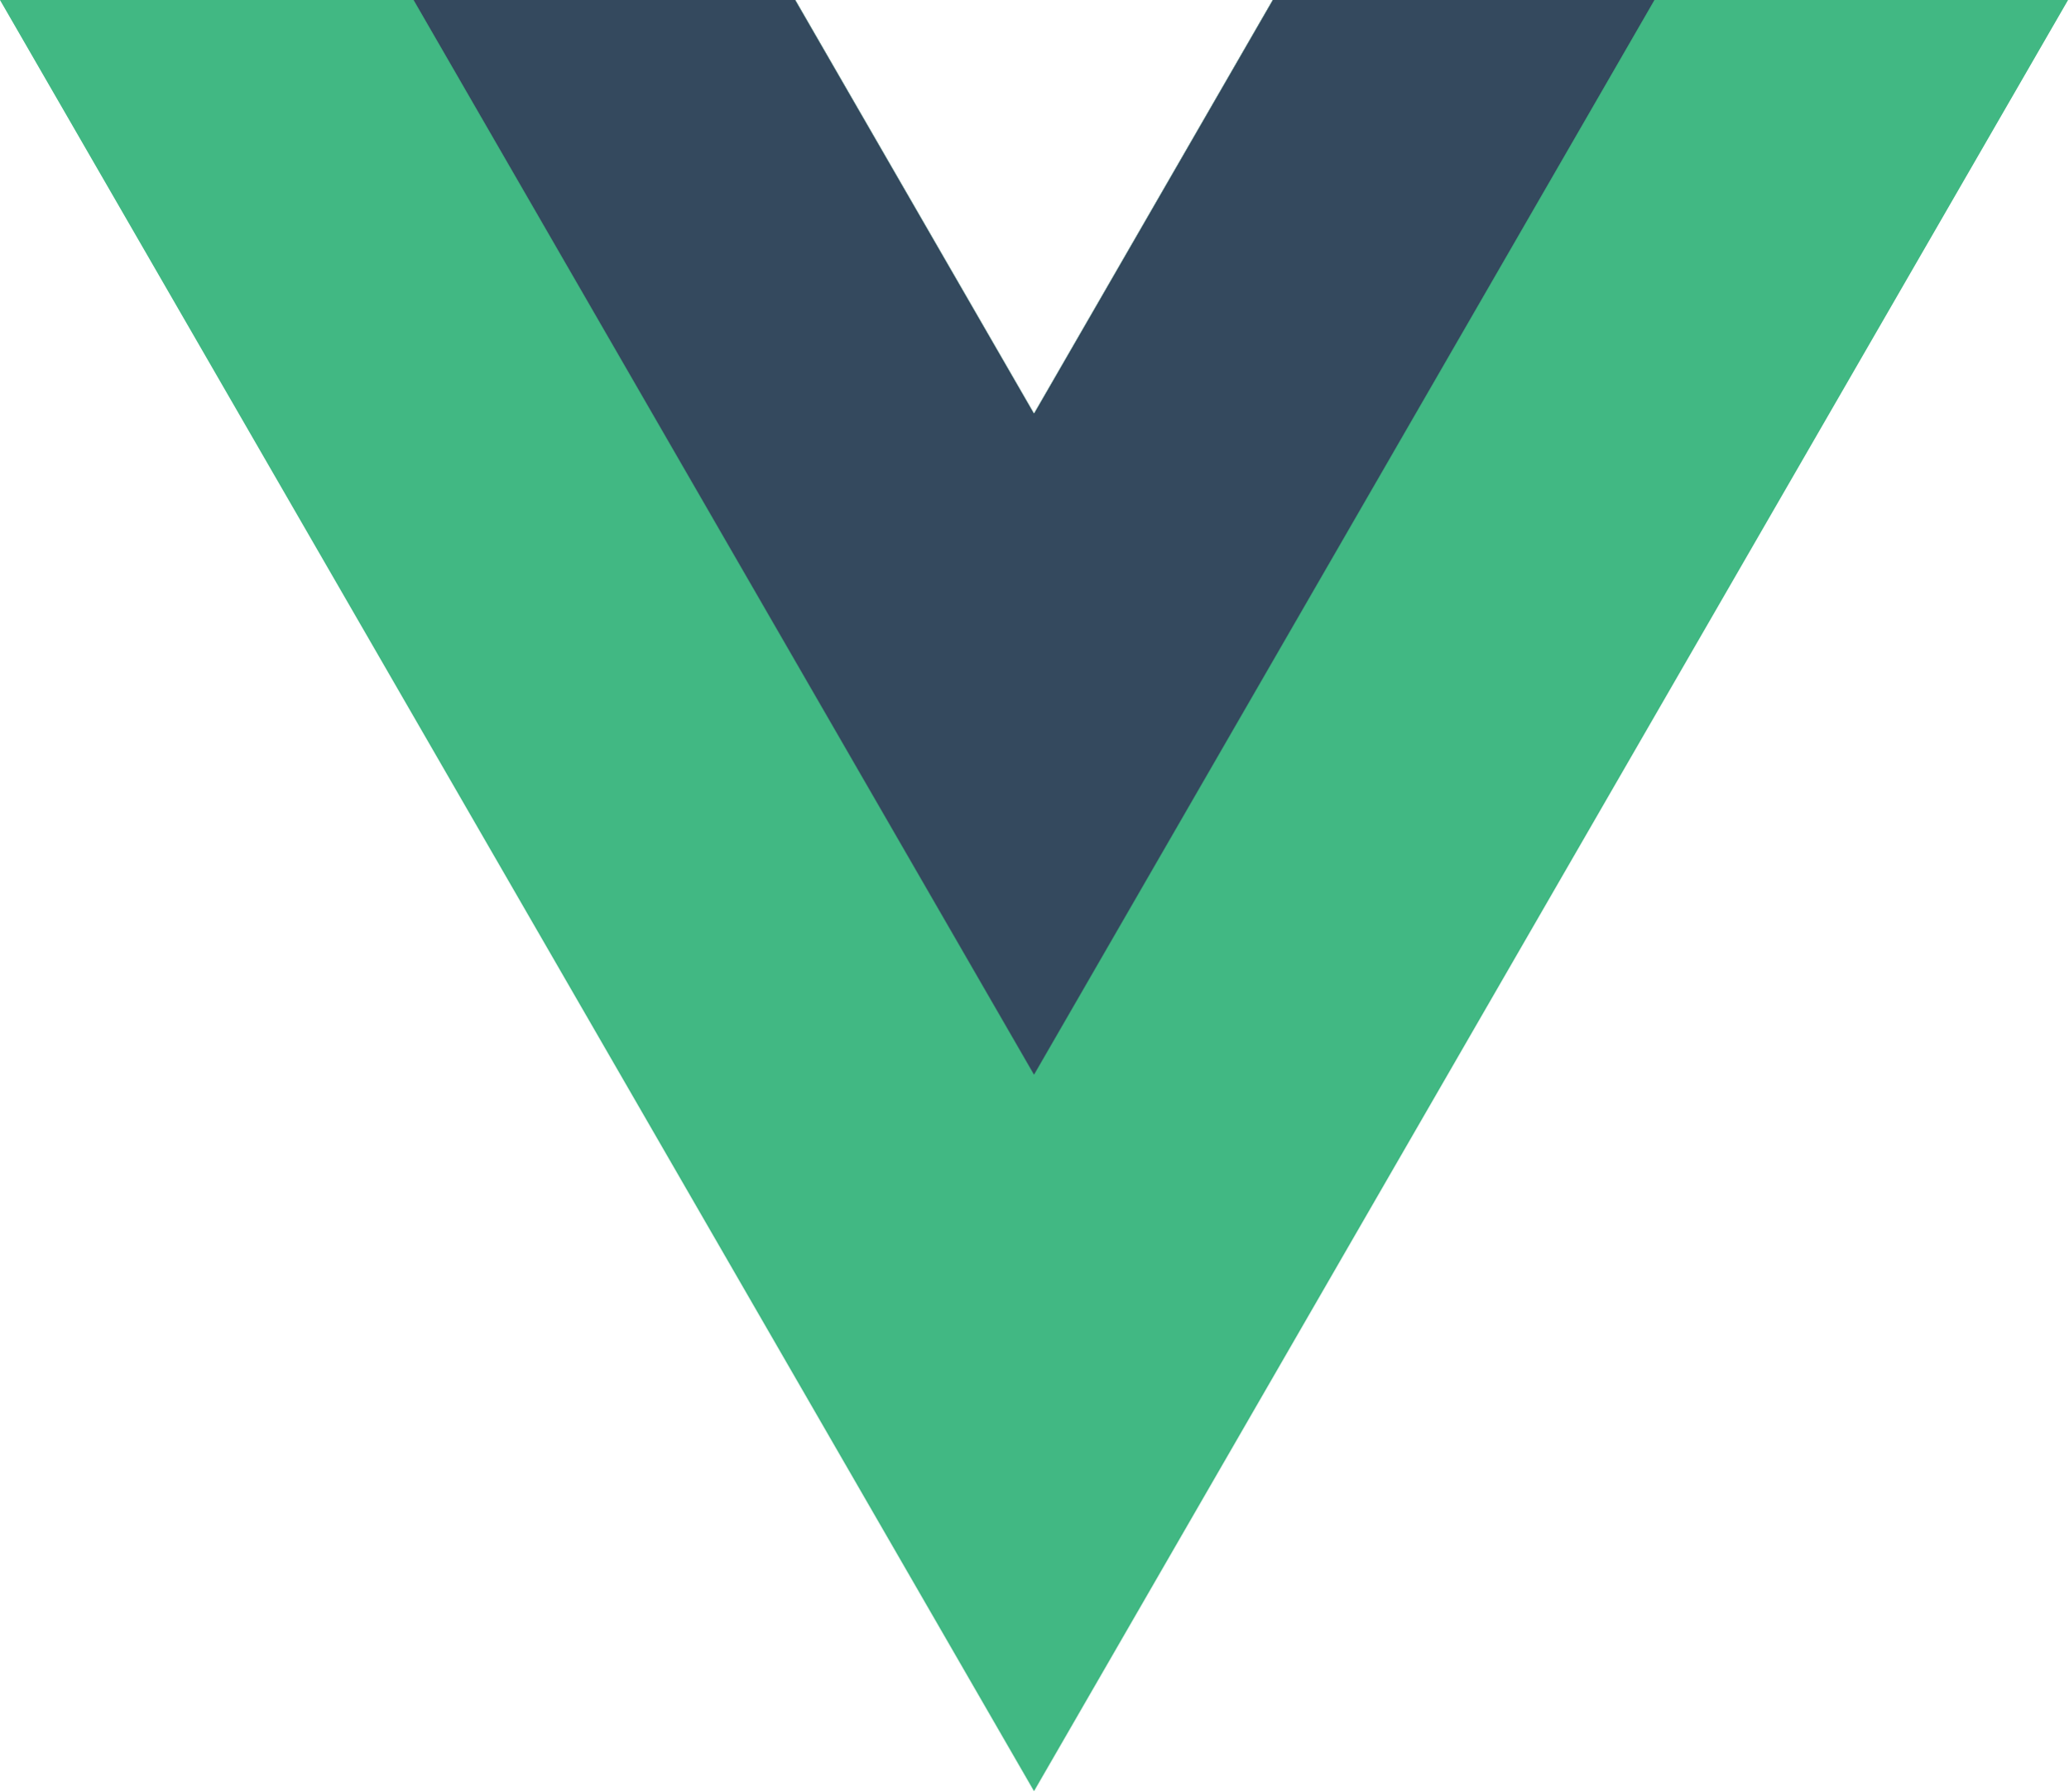
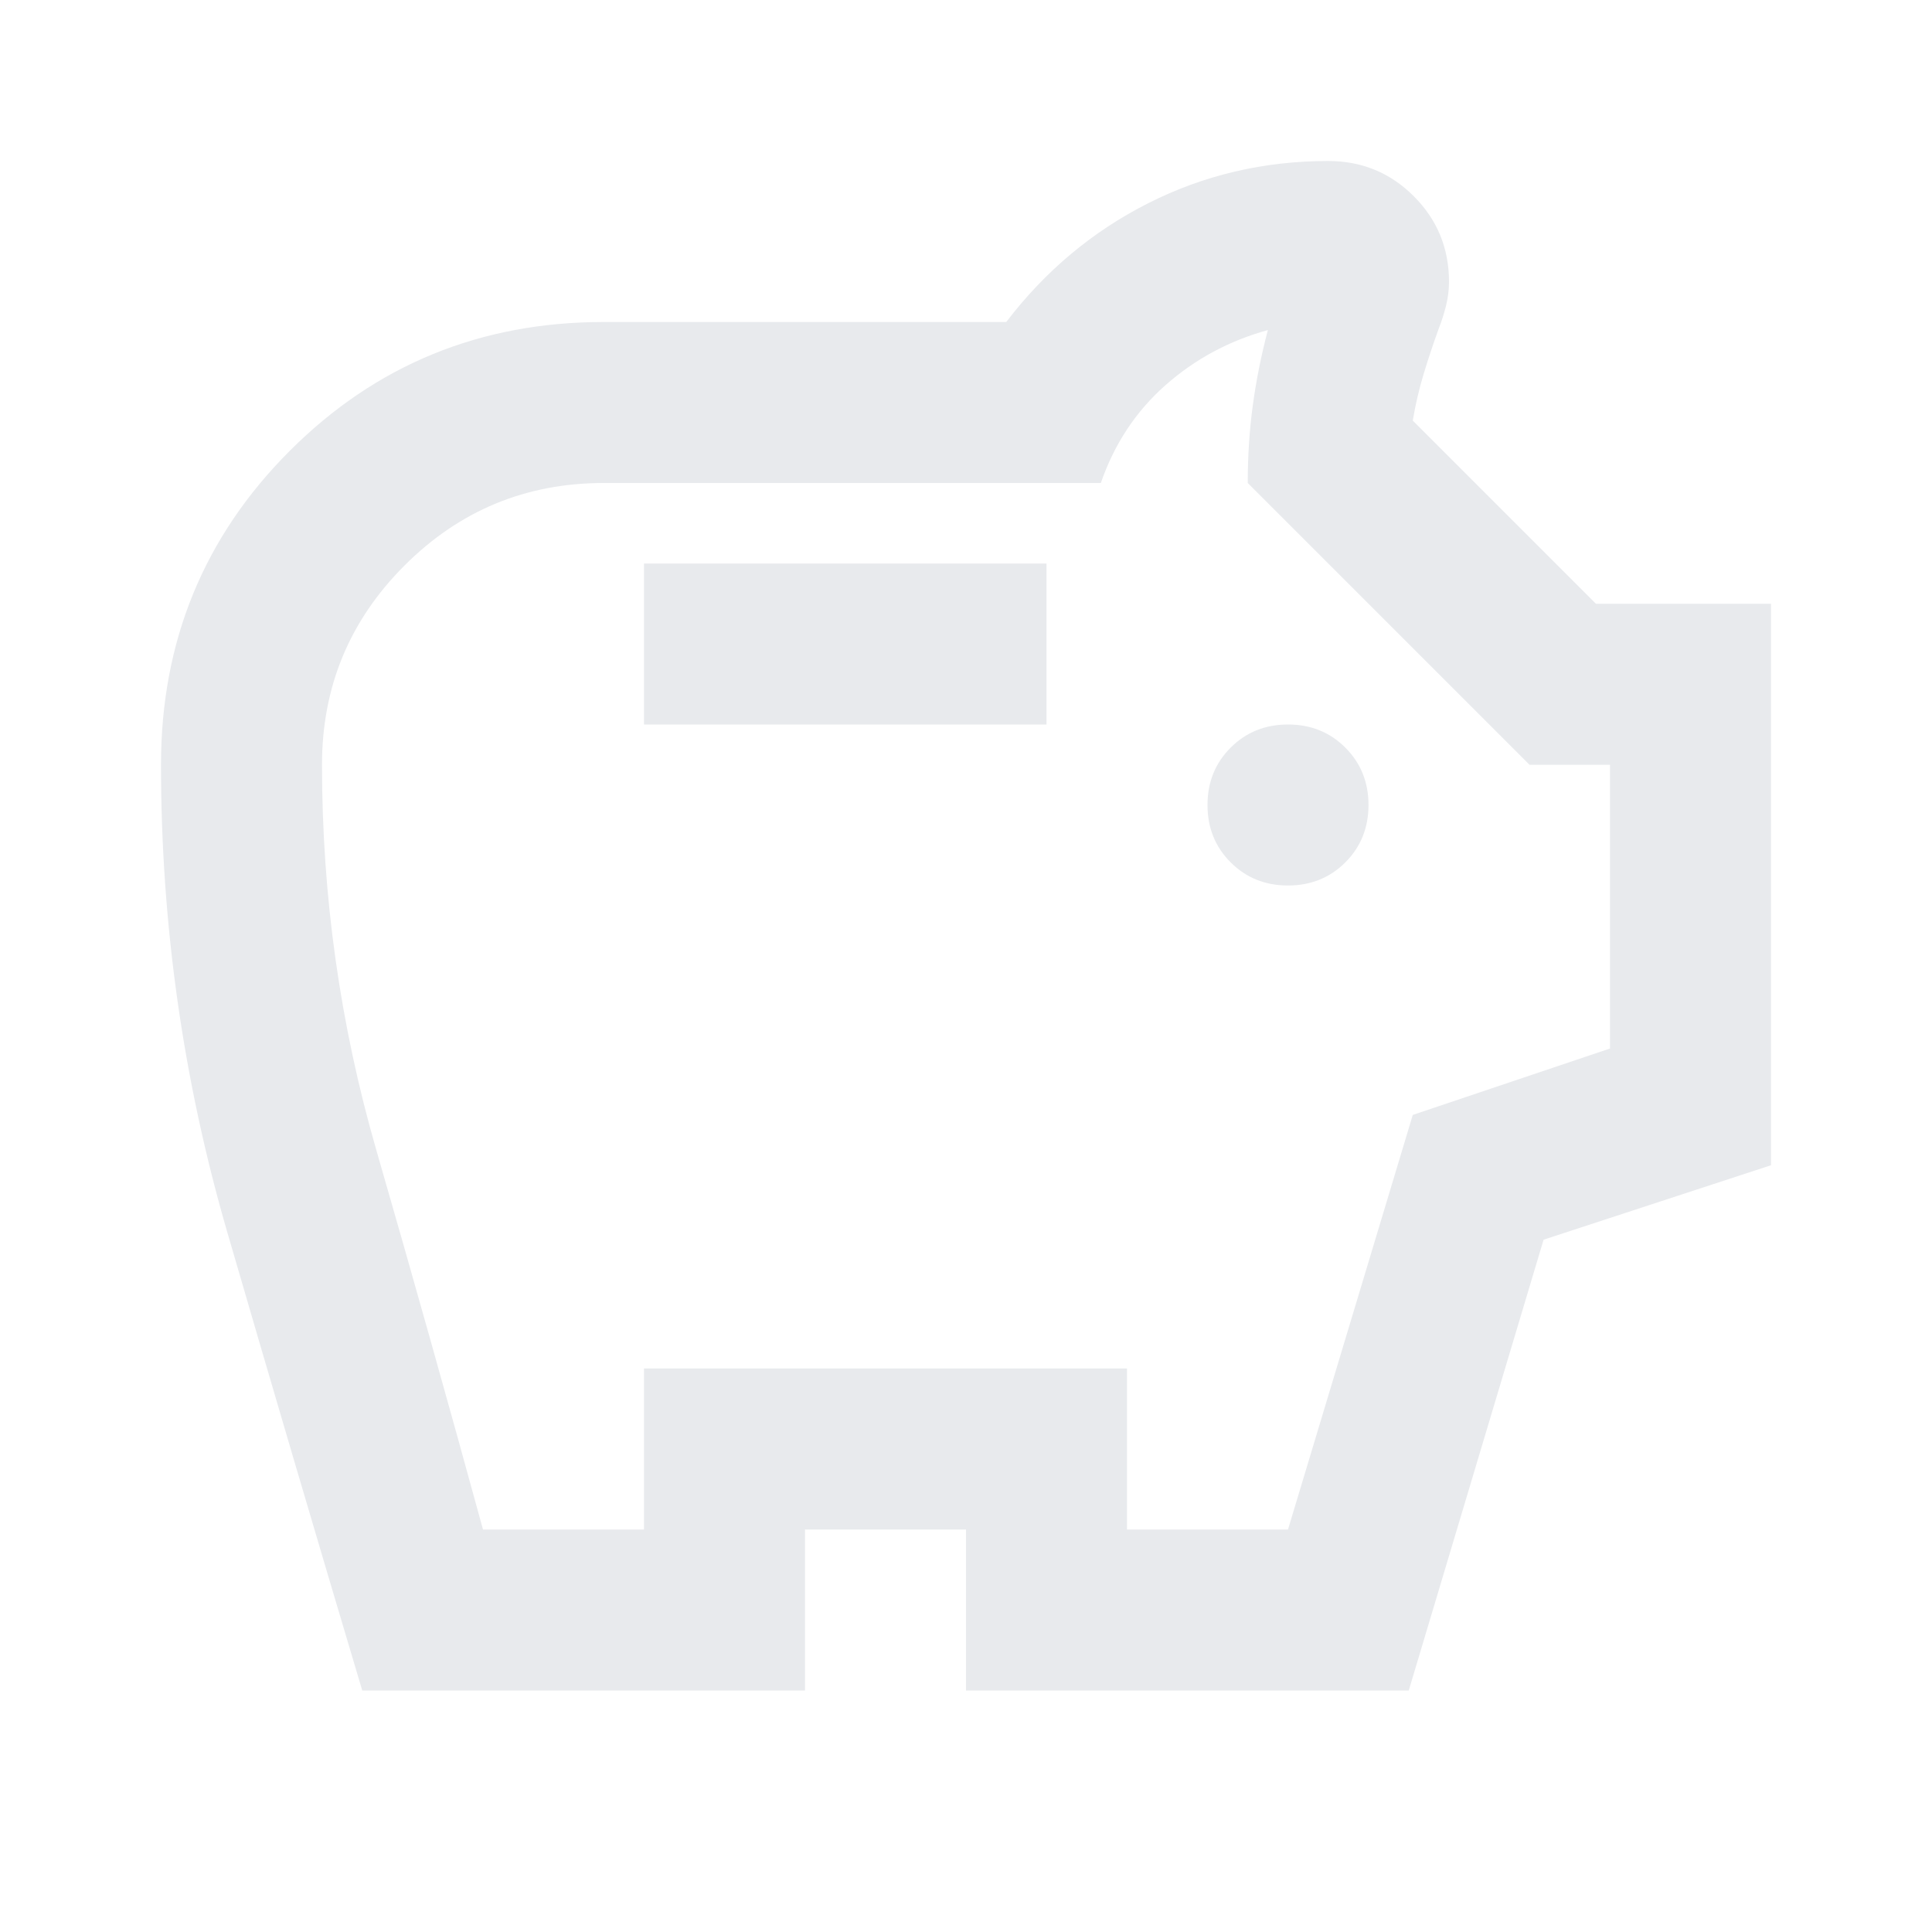
- <svg xmlns="http://www.w3.org/2000/svg" viewBox="0 0 261.76 226.69">
-   <path d="M161.096.001l-30.225 52.351L100.647.001H-.005l130.877 226.688L261.749.001z" fill="#41b883" />
-   <path d="M161.096.001l-30.225 52.351L100.647.001H52.346l78.526 136.01L209.398.001z" fill="#34495e" />
+ <svg xmlns="http://www.w3.org/2000/svg" height="24px" viewBox="0 -960 960 960" width="24px" fill="#e8eaed">
+   <path d="M640-520q17 0 28.5-11.5T680-560q0-17-11.5-28.5T640-600q-17 0-28.5 11.5T600-560q0 17 11.5 28.5T640-520Zm-320-80h200v-80H320v80ZM180-120q-34-114-67-227.5T80-580q0-92 64-156t156-64h200q29-38 70.5-59t89.5-21q25 0 42.5 17.5T720-820q0 6-1.5 12t-3.5 11q-4 11-7.5 22.5T702-751l91 91h87v279l-113 37-67 224H480v-80h-80v80H180Zm60-80h80v-80h240v80h80l62-206 98-33v-141h-40L620-720q0-20 2.5-38.5T630-796q-29 8-51 27.5T547-720H300q-58 0-99 41t-41 99q0 98 27 191.5T240-200Zm240-298Z" />
</svg>
